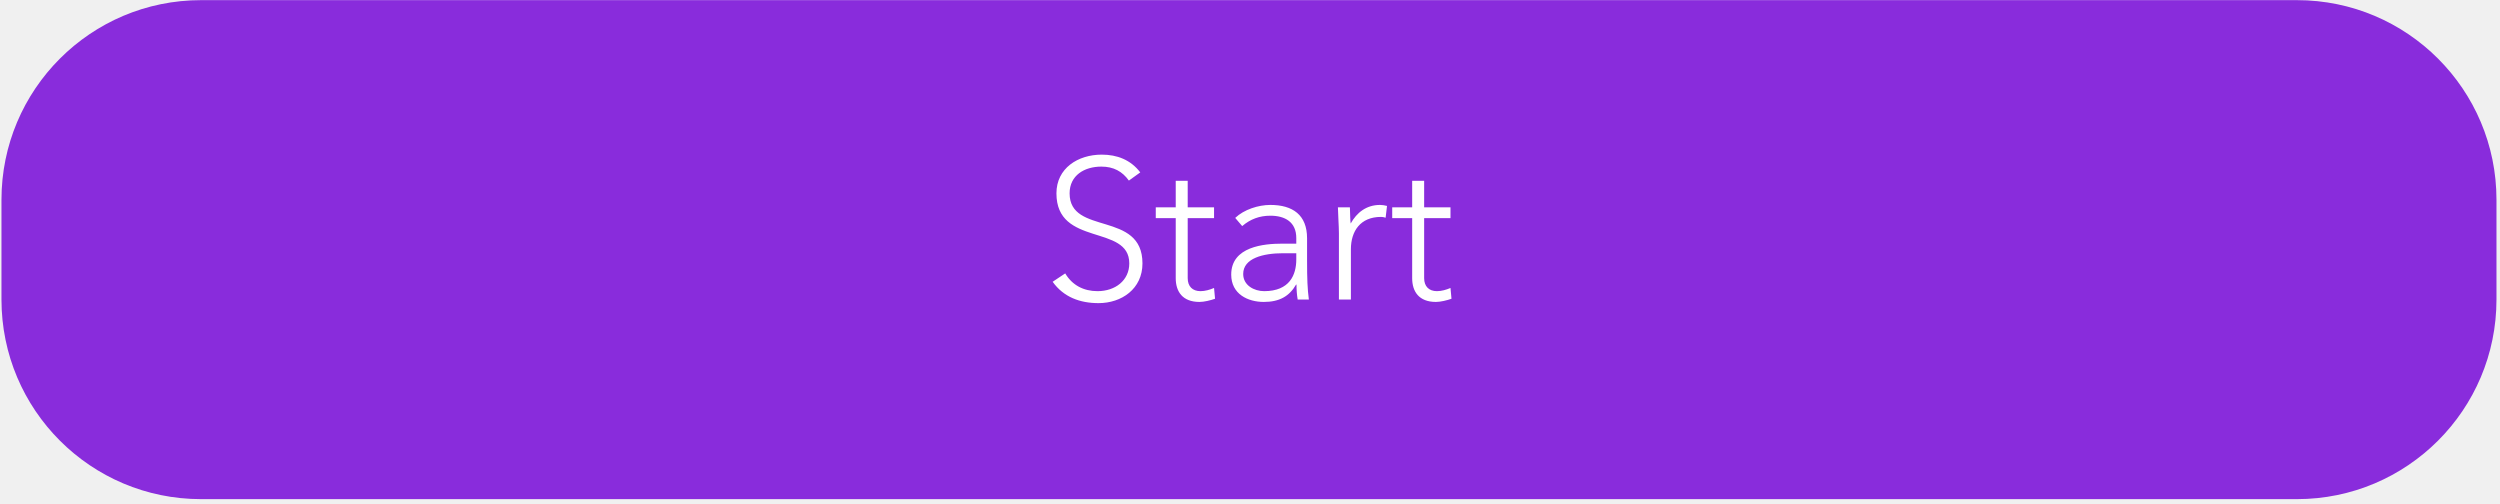
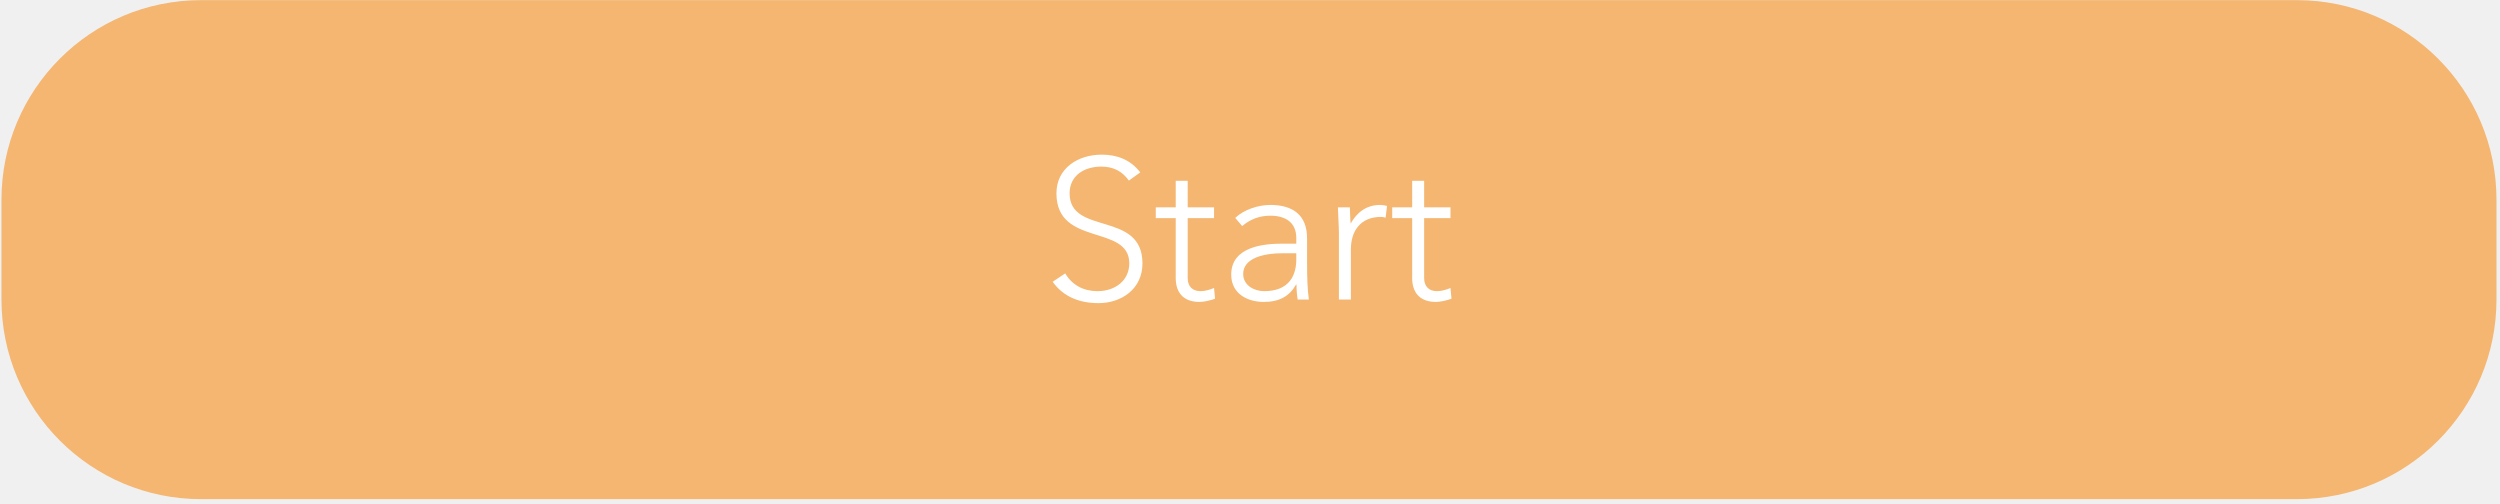
<svg xmlns="http://www.w3.org/2000/svg" width="501" height="101" viewBox="0 0 501 101" fill="none">
-   <rect x="0.294" y="0.028" width="500" height="100" rx="40" fill="#892CDC" />
+   <rect x="0.294" y="0.028" width="500" height="100" rx="40" fill="#F4B670" />
  <path d="M210.949 56.468C213.149 59.548 216.429 60.748 220.149 60.748C224.749 60.748 228.949 57.908 228.949 52.788C228.949 42.148 214.349 47.268 214.349 38.748C214.349 35.148 217.309 33.388 220.709 33.388C223.149 33.388 224.909 34.348 226.229 36.188L228.509 34.548C226.589 32.028 223.869 30.988 220.789 30.988C216.029 30.988 211.709 33.708 211.709 38.748C211.709 49.508 226.309 44.868 226.309 52.788C226.309 56.188 223.509 58.348 219.949 58.348C217.149 58.348 214.869 57.148 213.469 54.788L210.949 56.468ZM243.296 41.548H238.016V36.228H235.616V41.548H231.616V43.708H235.616V55.748C235.616 58.388 236.936 60.508 240.376 60.508C241.296 60.508 242.616 60.188 243.496 59.868L243.296 57.708C242.456 58.068 241.496 58.348 240.576 58.348C238.976 58.348 238.016 57.388 238.016 55.748V43.708H243.296V41.548ZM261.936 47.748C261.936 43.068 259.056 41.068 254.576 41.068C252.176 41.068 249.296 41.988 247.536 43.668L248.936 45.308C250.576 43.908 252.416 43.228 254.576 43.228C257.536 43.228 259.776 44.508 259.776 47.708V48.828H256.976C253.336 48.828 246.736 49.388 246.736 55.028C246.736 58.948 250.096 60.508 253.256 60.508C256.376 60.508 258.376 59.388 259.736 57.028H259.816C259.816 58.068 259.896 59.108 260.056 60.028H262.296C262.016 57.908 261.936 55.868 261.936 52.268V47.748ZM259.776 50.748V51.988C259.776 55.068 258.456 58.348 253.336 58.348C251.336 58.348 249.136 57.188 249.136 54.908C249.136 51.748 253.136 50.748 257.136 50.748H259.776ZM268.319 60.028H270.719V49.948C270.719 46.348 272.599 43.468 276.759 43.468C276.999 43.468 277.319 43.508 277.679 43.628L277.959 41.268C277.479 41.148 277.039 41.068 276.559 41.068C273.799 41.068 271.879 42.628 270.679 44.788C270.599 44.428 270.559 42.908 270.519 41.548H268.119C268.119 42.508 268.319 45.388 268.319 46.748V60.028ZM290.679 41.548H285.399V36.228H282.999V41.548H278.999V43.708H282.999V55.748C282.999 58.388 284.319 60.508 287.759 60.508C288.679 60.508 289.999 60.188 290.879 59.868L290.679 57.708C289.839 58.068 288.879 58.348 287.959 58.348C286.359 58.348 285.399 57.388 285.399 55.748V43.708H290.679V41.548Z" fill="white" />
</svg>
